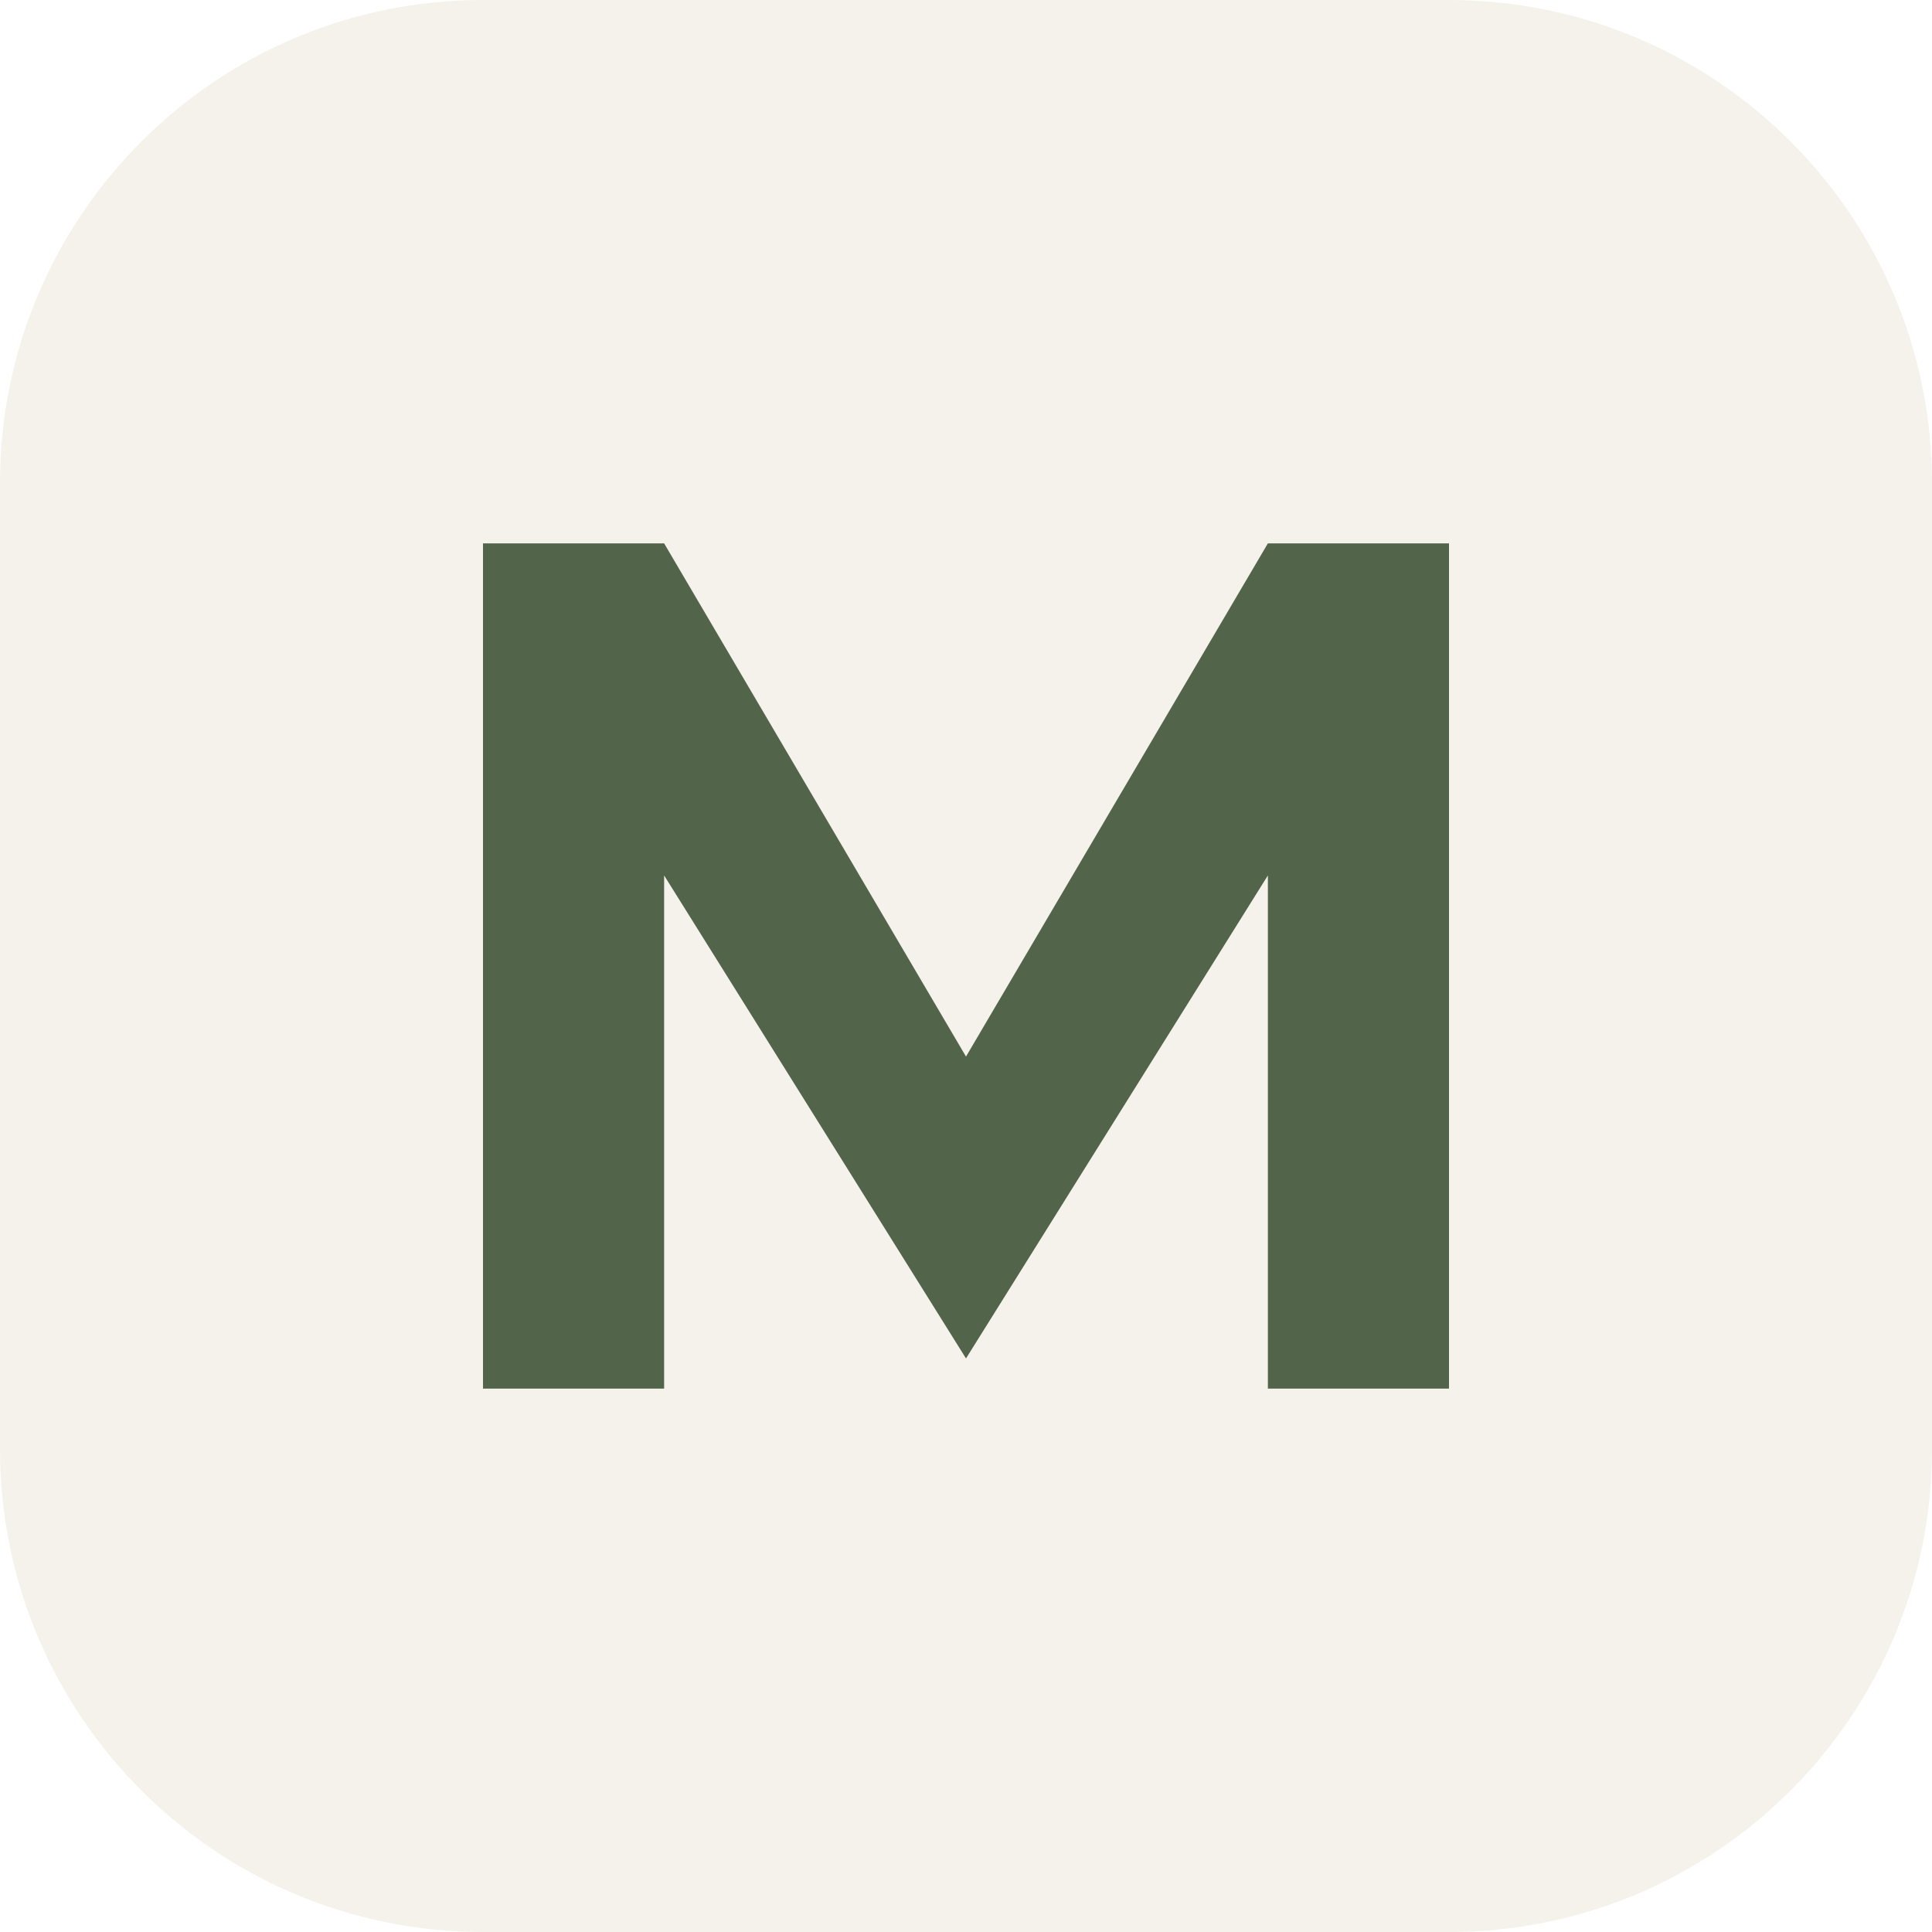
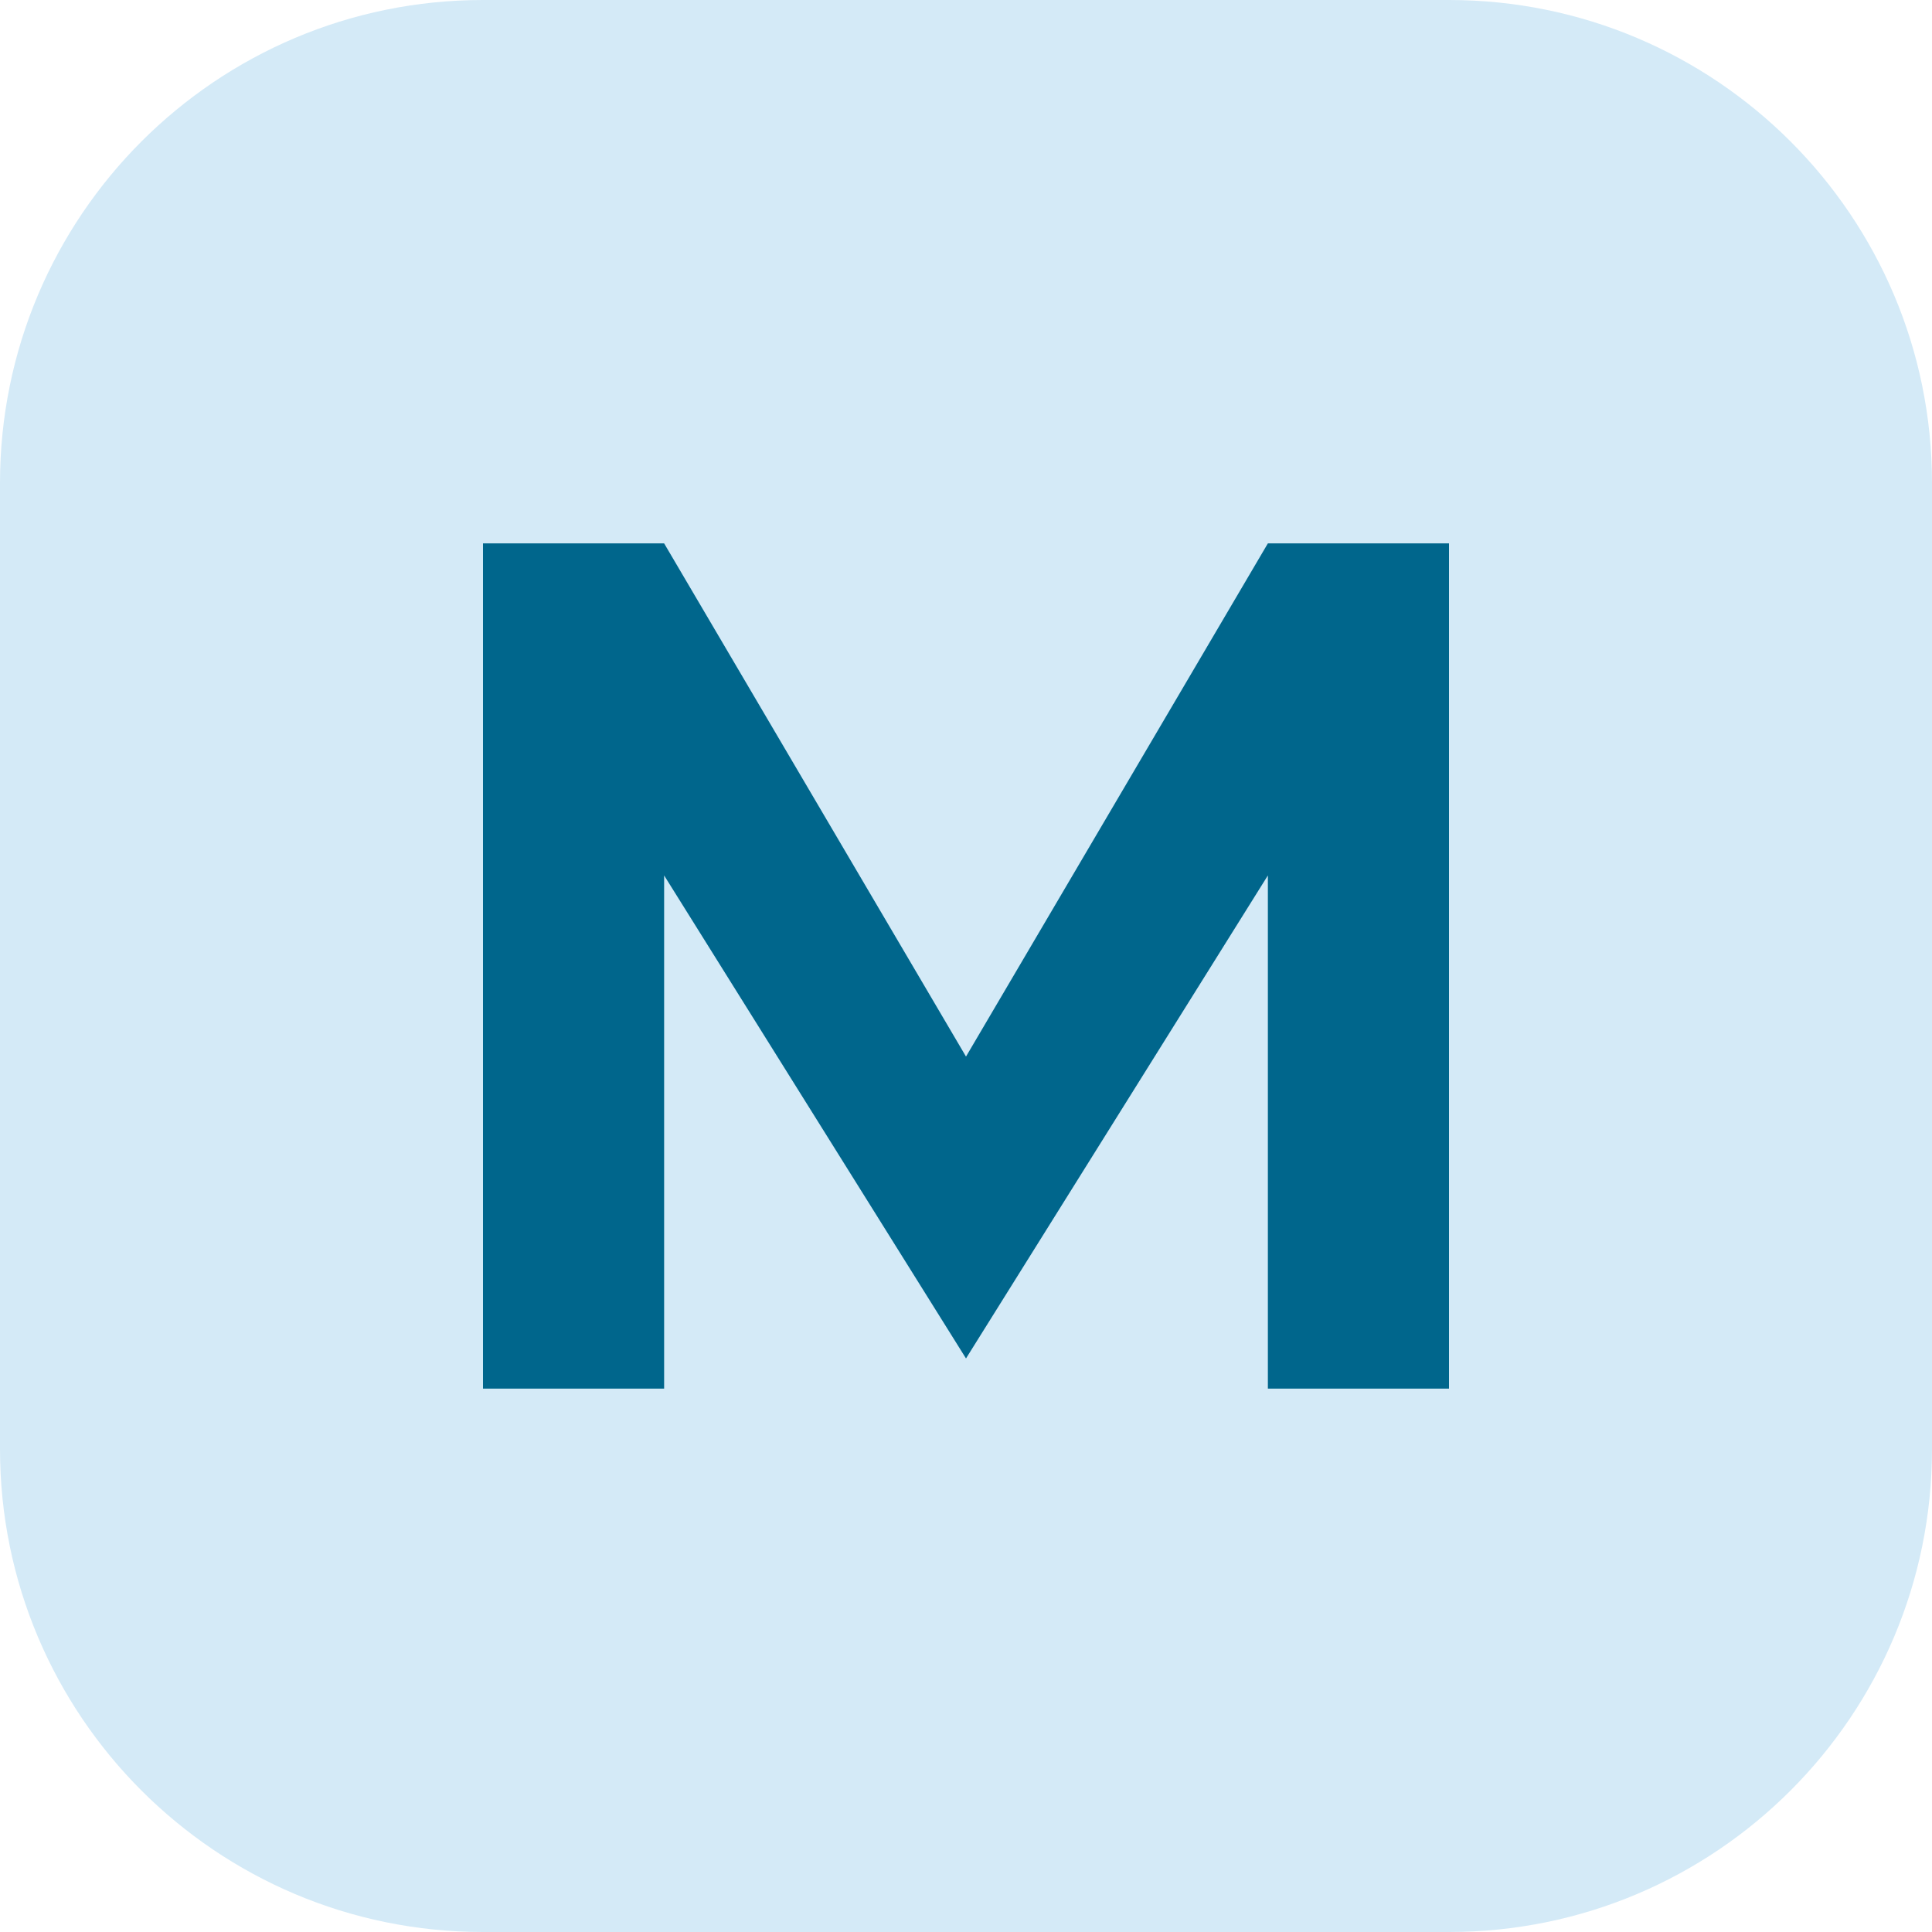
<svg xmlns="http://www.w3.org/2000/svg" viewBox="0 0 64 64">
-   <rect width="64" height="64" rx="16" fill="#f5f2eb" />
-   <path d="M16 46V18h6l10 17 10-17h6v28h-6V29L32 45 22 29v17Z" fill="#52654a" />
+   <rect width="64" height="64" rx="16" fill="#d4eaf7" />
+   <path d="M16 46V18h6l10 17 10-17h6v28h-6V29L32 45 22 29v17Z" fill="#00668c" />
</svg>
